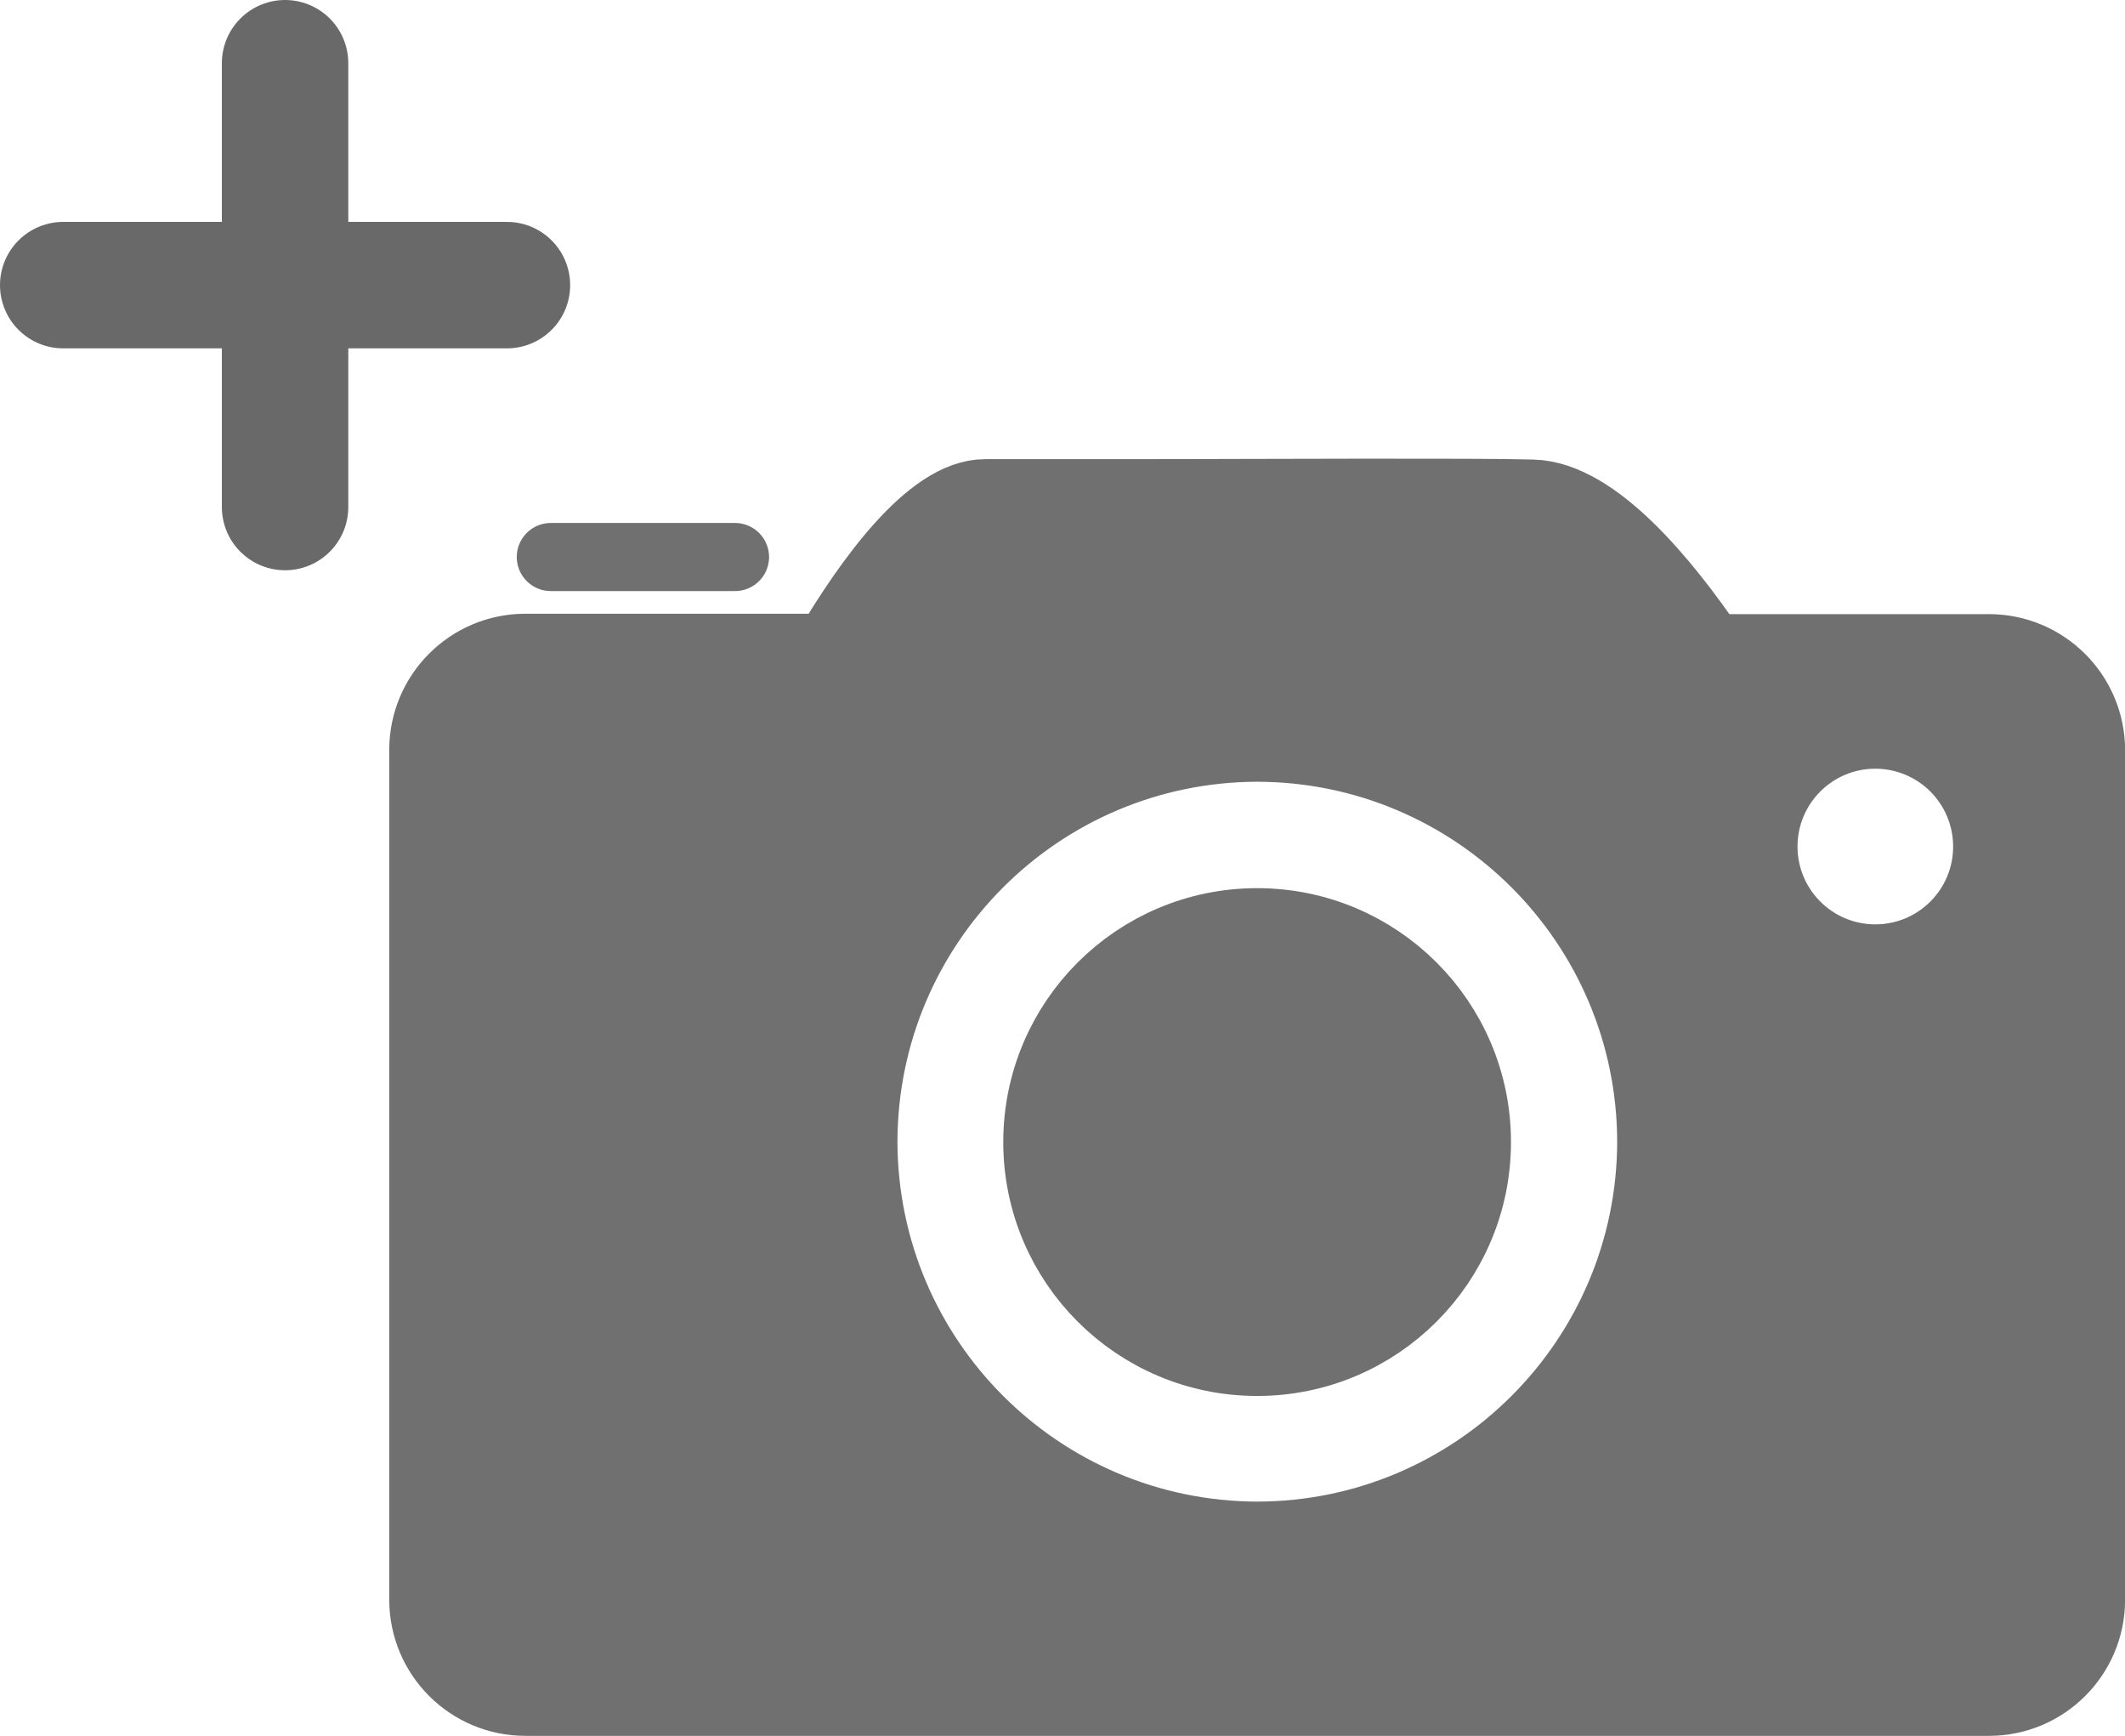
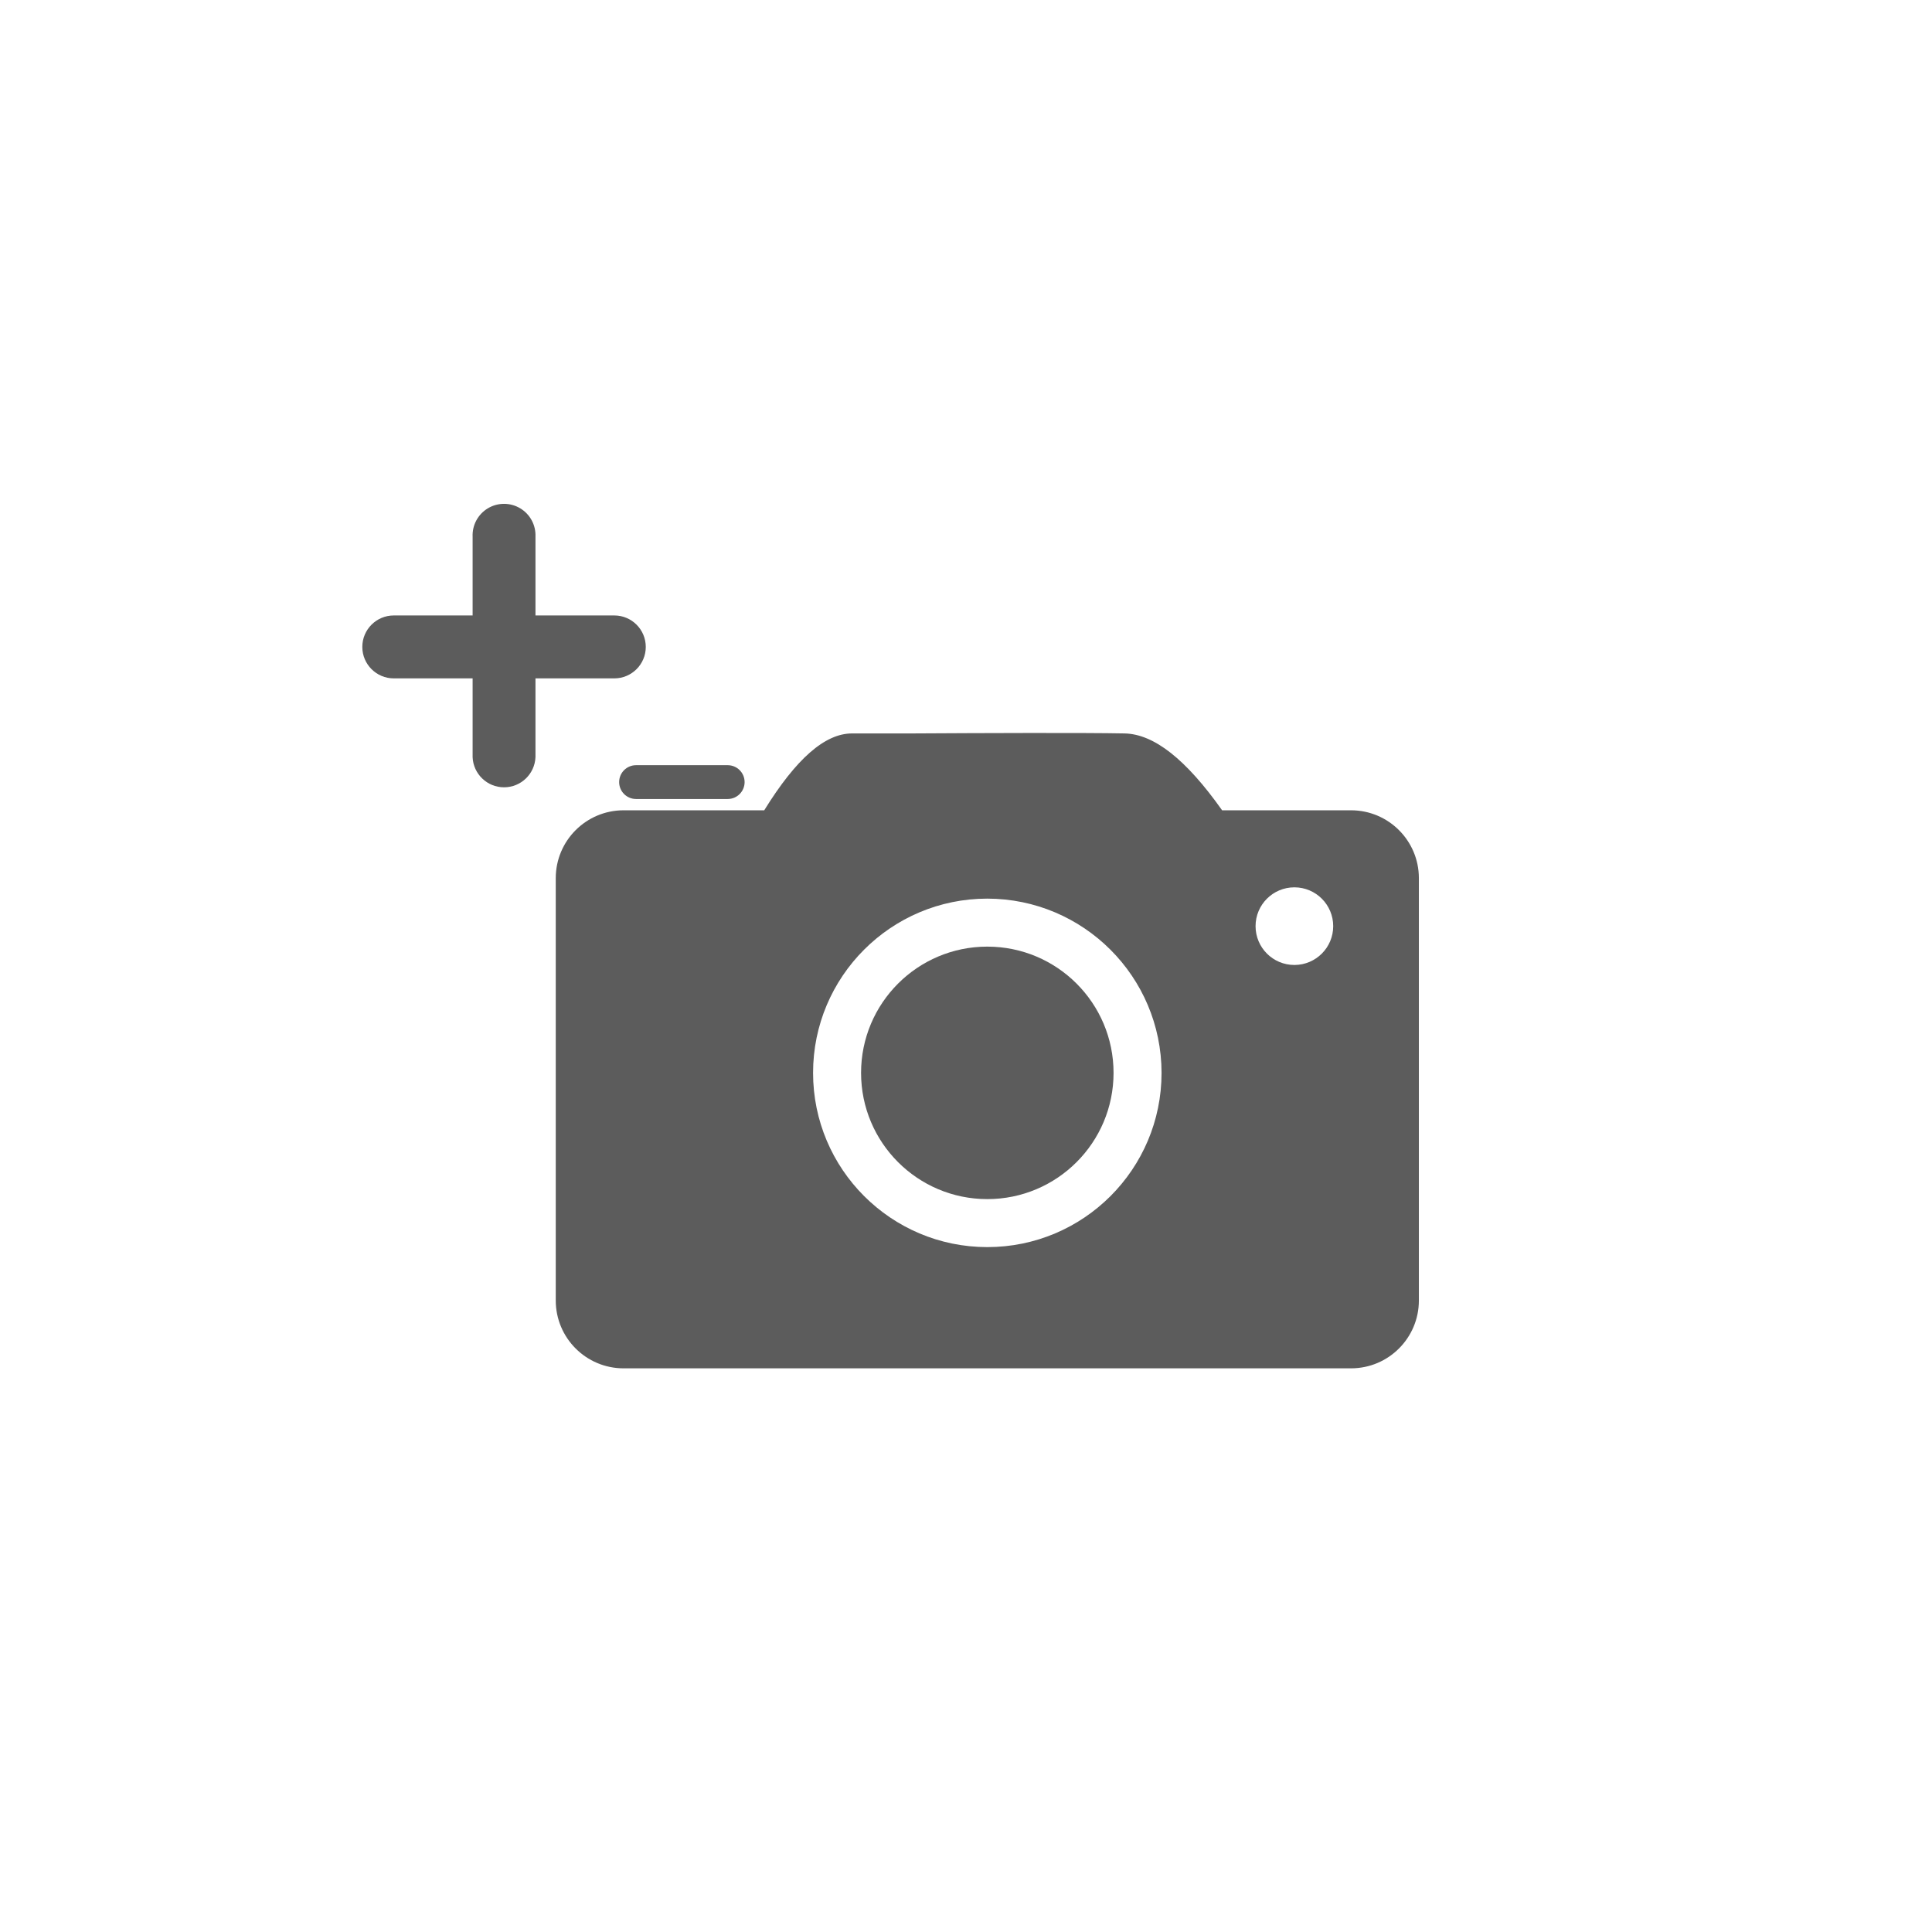
- <svg xmlns="http://www.w3.org/2000/svg" width="21.848" height="17.844" viewBox="0 0 21.848 17.844">
-   <g id="Group_26" data-name="Group 26" transform="translate(-10.735 -13.735)">
-     <g id="Group_12" data-name="Group 12" transform="translate(15.135 18.845)">
-       <path id="Exclusion_2" data-name="Exclusion 2" d="M-779.9-951.332h-15.049a1,1,0,0,1-1-1v-8.735a1,1,0,0,1,1-1h3.137c.429-.725,1.053-1.589,1.589-1.589l1.211,0h.058c1.065,0,1.923-.005,2.623-.005.859,0,1.411,0,1.735.009.62.014,1.33.872,1.816,1.589h2.878a1,1,0,0,1,1,1v8.735A1,1,0,0,1-779.9-951.332Zm-7.524-9.808a4.109,4.109,0,0,0-4.1,4.1,4.11,4.11,0,0,0,4.1,4.1,4.109,4.109,0,0,0,4.1-4.1A4.109,4.109,0,0,0-787.426-961.14Zm6.354-.134a1.2,1.2,0,0,0-1.2,1.2,1.2,1.2,0,0,0,1.2,1.2,1.2,1.2,0,0,0,1.2-1.2A1.2,1.2,0,0,0-781.072-961.274Z" transform="translate(795.951 963.666)" fill="#707070" stroke="#707070" stroke-width="0.8" />
-       <circle id="Ellipse_14" data-name="Ellipse 14" cx="2.21" cy="2.21" r="2.21" transform="translate(6.315 4.42)" fill="#707070" stroke="#707070" stroke-width="0.8" />
-       <line id="Line_7" data-name="Line 7" x1="1.894" transform="translate(1.263 0.616)" fill="none" stroke="#707070" stroke-linecap="round" stroke-width="0.7" />
-     </g>
-     <g id="Group_25" data-name="Group 25" transform="translate(11.385 14.385)">
-       <path id="Path_33" data-name="Path 33" d="M743,1064v4.562" transform="translate(-740.719 -1064)" fill="none" stroke="#696969" stroke-linecap="round" stroke-width="1.3" />
-       <path id="Path_34" data-name="Path 34" d="M735,1072h4.562" transform="translate(-735 -1069.719)" fill="none" stroke="#696969" stroke-linecap="round" stroke-width="1.3" />
+ <svg xmlns="http://www.w3.org/2000/svg" width="32" height="32" viewBox="0 0 32 32">
+   <defs>
+     <clipPath id="clip-Camera_view">
+       <rect width="32" height="32" />
+     </clipPath>
+   </defs>
+   <g id="Camera_view" data-name="Camera view" clip-path="url(#clip-Camera_view)">
+     <g id="Group_43" data-name="Group 43" transform="translate(-693.944 -215.77)">
+       <path id="Path_90" data-name="Path 90" d="M717.119,230.129h-2.137c-.6-.847-1.129-1.263-1.616-1.273-.65-.013-2.363-.007-3.534,0l-.979,0c-.448,0-.925.416-1.455,1.273h-2.331a1.124,1.124,0,0,0-1.122,1.121v7a1.124,1.124,0,0,0,1.122,1.122h12.053a1.124,1.124,0,0,0,1.121-1.122v-7A1.124,1.124,0,0,0,717.119,230.129Zm-3.14,4.349a2.886,2.886,0,1,1-2.886-2.886A2.89,2.89,0,0,1,713.979,234.478Zm2.2-1.787a.643.643,0,1,1,.643-.643A.643.643,0,0,1,716.182,232.691Z" transform="translate(-0.796 -0.938)" fill="#5c5c5c" />
+       <circle id="Ellipse_17" data-name="Ellipse 17" cx="2.091" cy="2.091" r="2.091" transform="translate(708.206 231.449)" fill="#5c5c5c" />
+       <path id="Path_91" data-name="Path 91" d="M707.055,230.074h-1.518a.28.28,0,0,1,0-.56h1.518a.28.28,0,1,1,0,.56Z" transform="translate(-1.058 -1.07)" fill="#5c5c5c" />
+       <path id="Path_92" data-name="Path 92" d="M704.119,225.964h-1.306v-1.305a.521.521,0,1,0-1.041,0v1.305h-1.306a.521.521,0,1,0,0,1.042h1.306v1.306a.521.521,0,0,0,1.041,0v-1.306h1.306a.521.521,0,1,0,0-1.042Z" fill="#5c5c5c" />
    </g>
  </g>
</svg>
